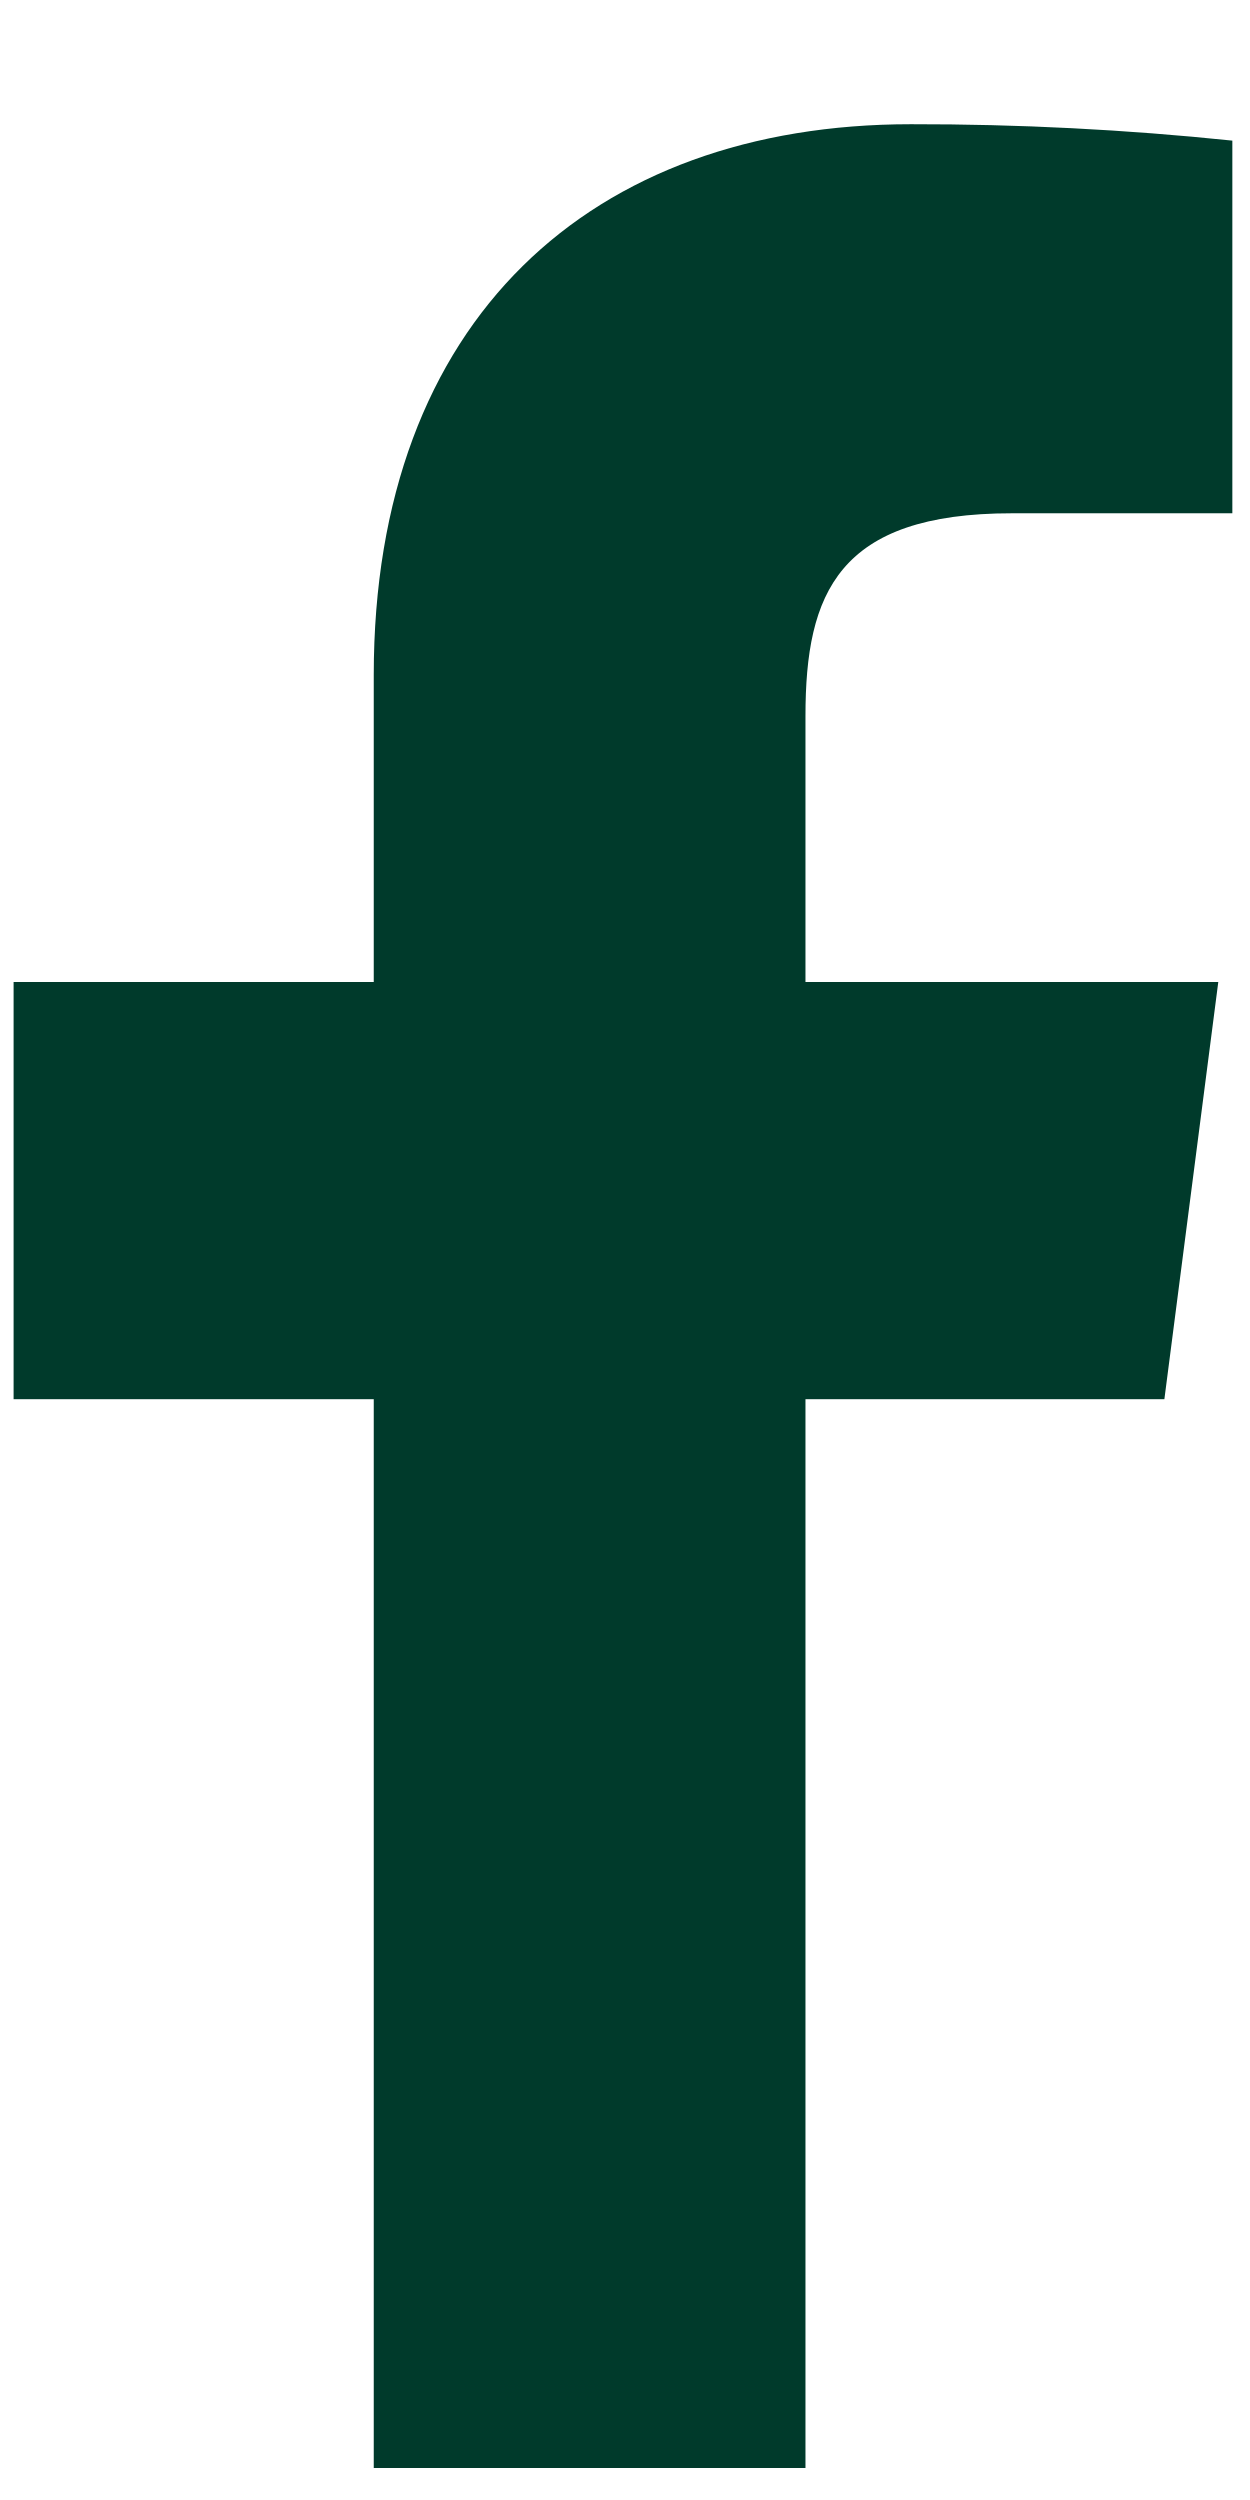
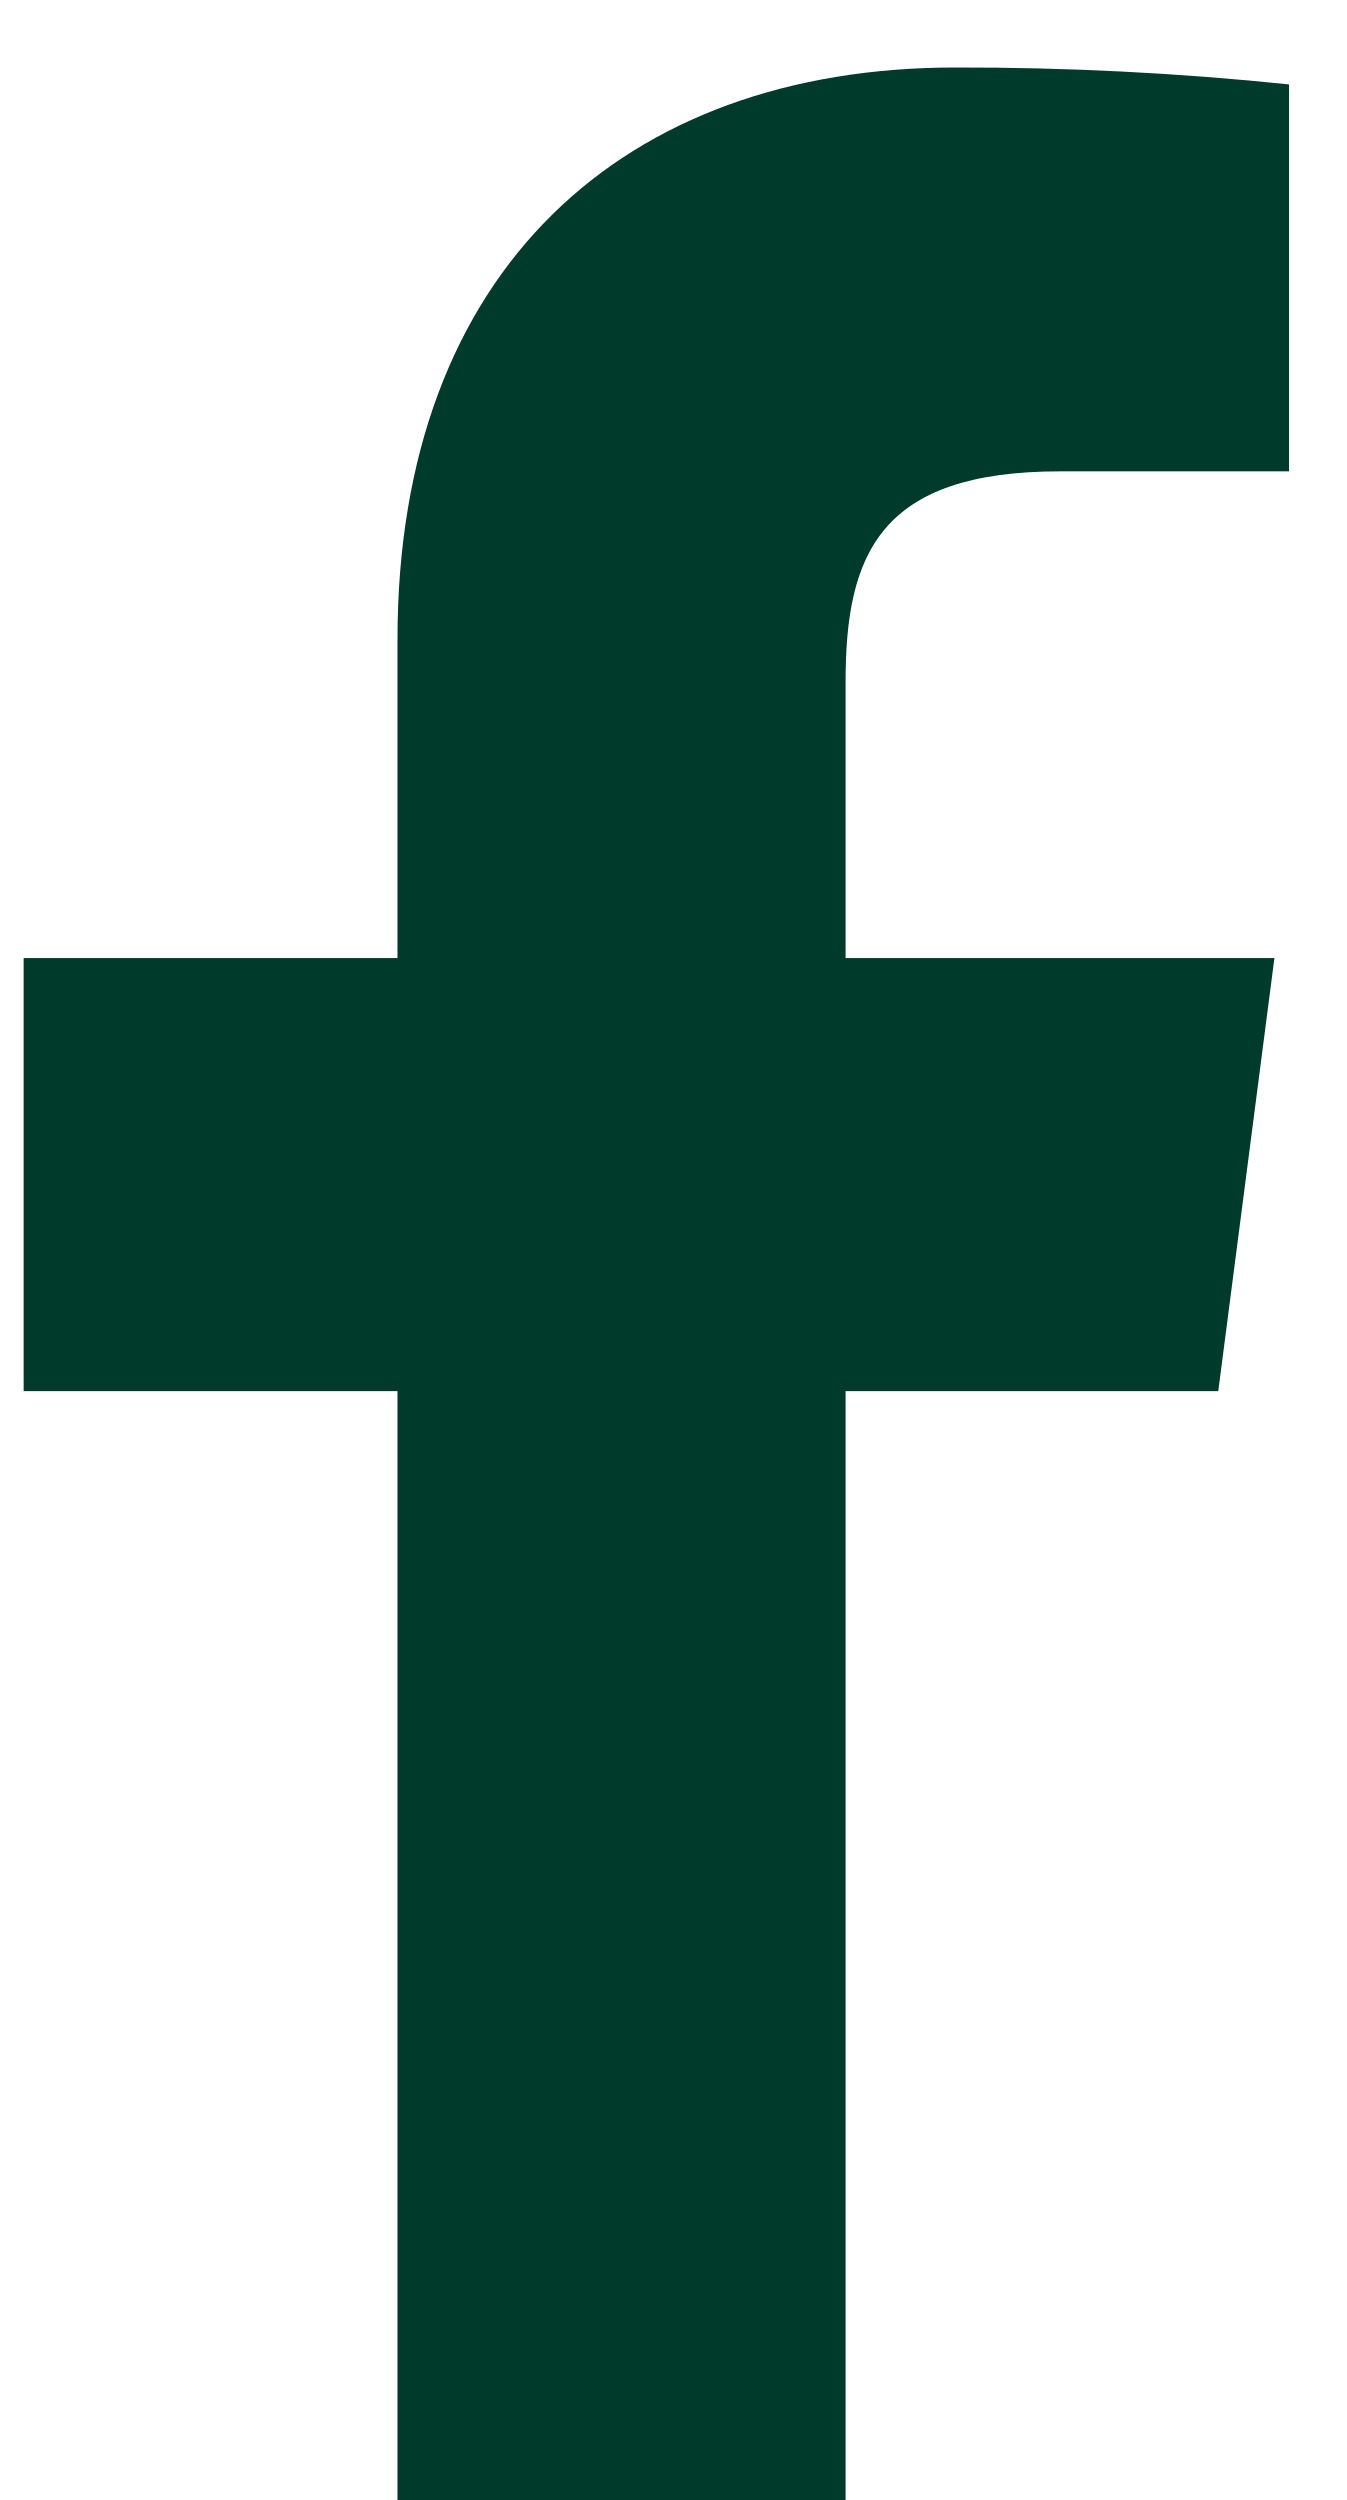
- <svg xmlns="http://www.w3.org/2000/svg" width="8" height="16" viewBox="0 0 8 16" fill="none">
-   <path d="M6.476 3.285H7.887V0.9C7.204 0.829 6.517 0.794 5.83 0.795C3.788 0.795 2.392 2.04 2.392 4.32V6.285H0.087V8.955H2.392V15.795H5.155V8.955H7.452L7.797 6.285H5.155V4.582C5.155 3.795 5.365 3.285 6.476 3.285Z" fill="#003A2B" />
+ <svg xmlns="http://www.w3.org/2000/svg" width="7" height="13" viewBox="0 0 7 13" fill="none">
+   <path d="M5.512 2.451H6.703V0.439C6.126 0.379 5.547 0.35 4.967 0.351C3.245 0.351 2.067 1.401 2.067 3.324V4.982H0.123V7.234H2.067V13.004H4.397V7.234H6.335L6.627 4.982H4.397V3.546C4.397 2.881 4.575 2.451 5.512 2.451Z" fill="#003A2B" />
</svg>
